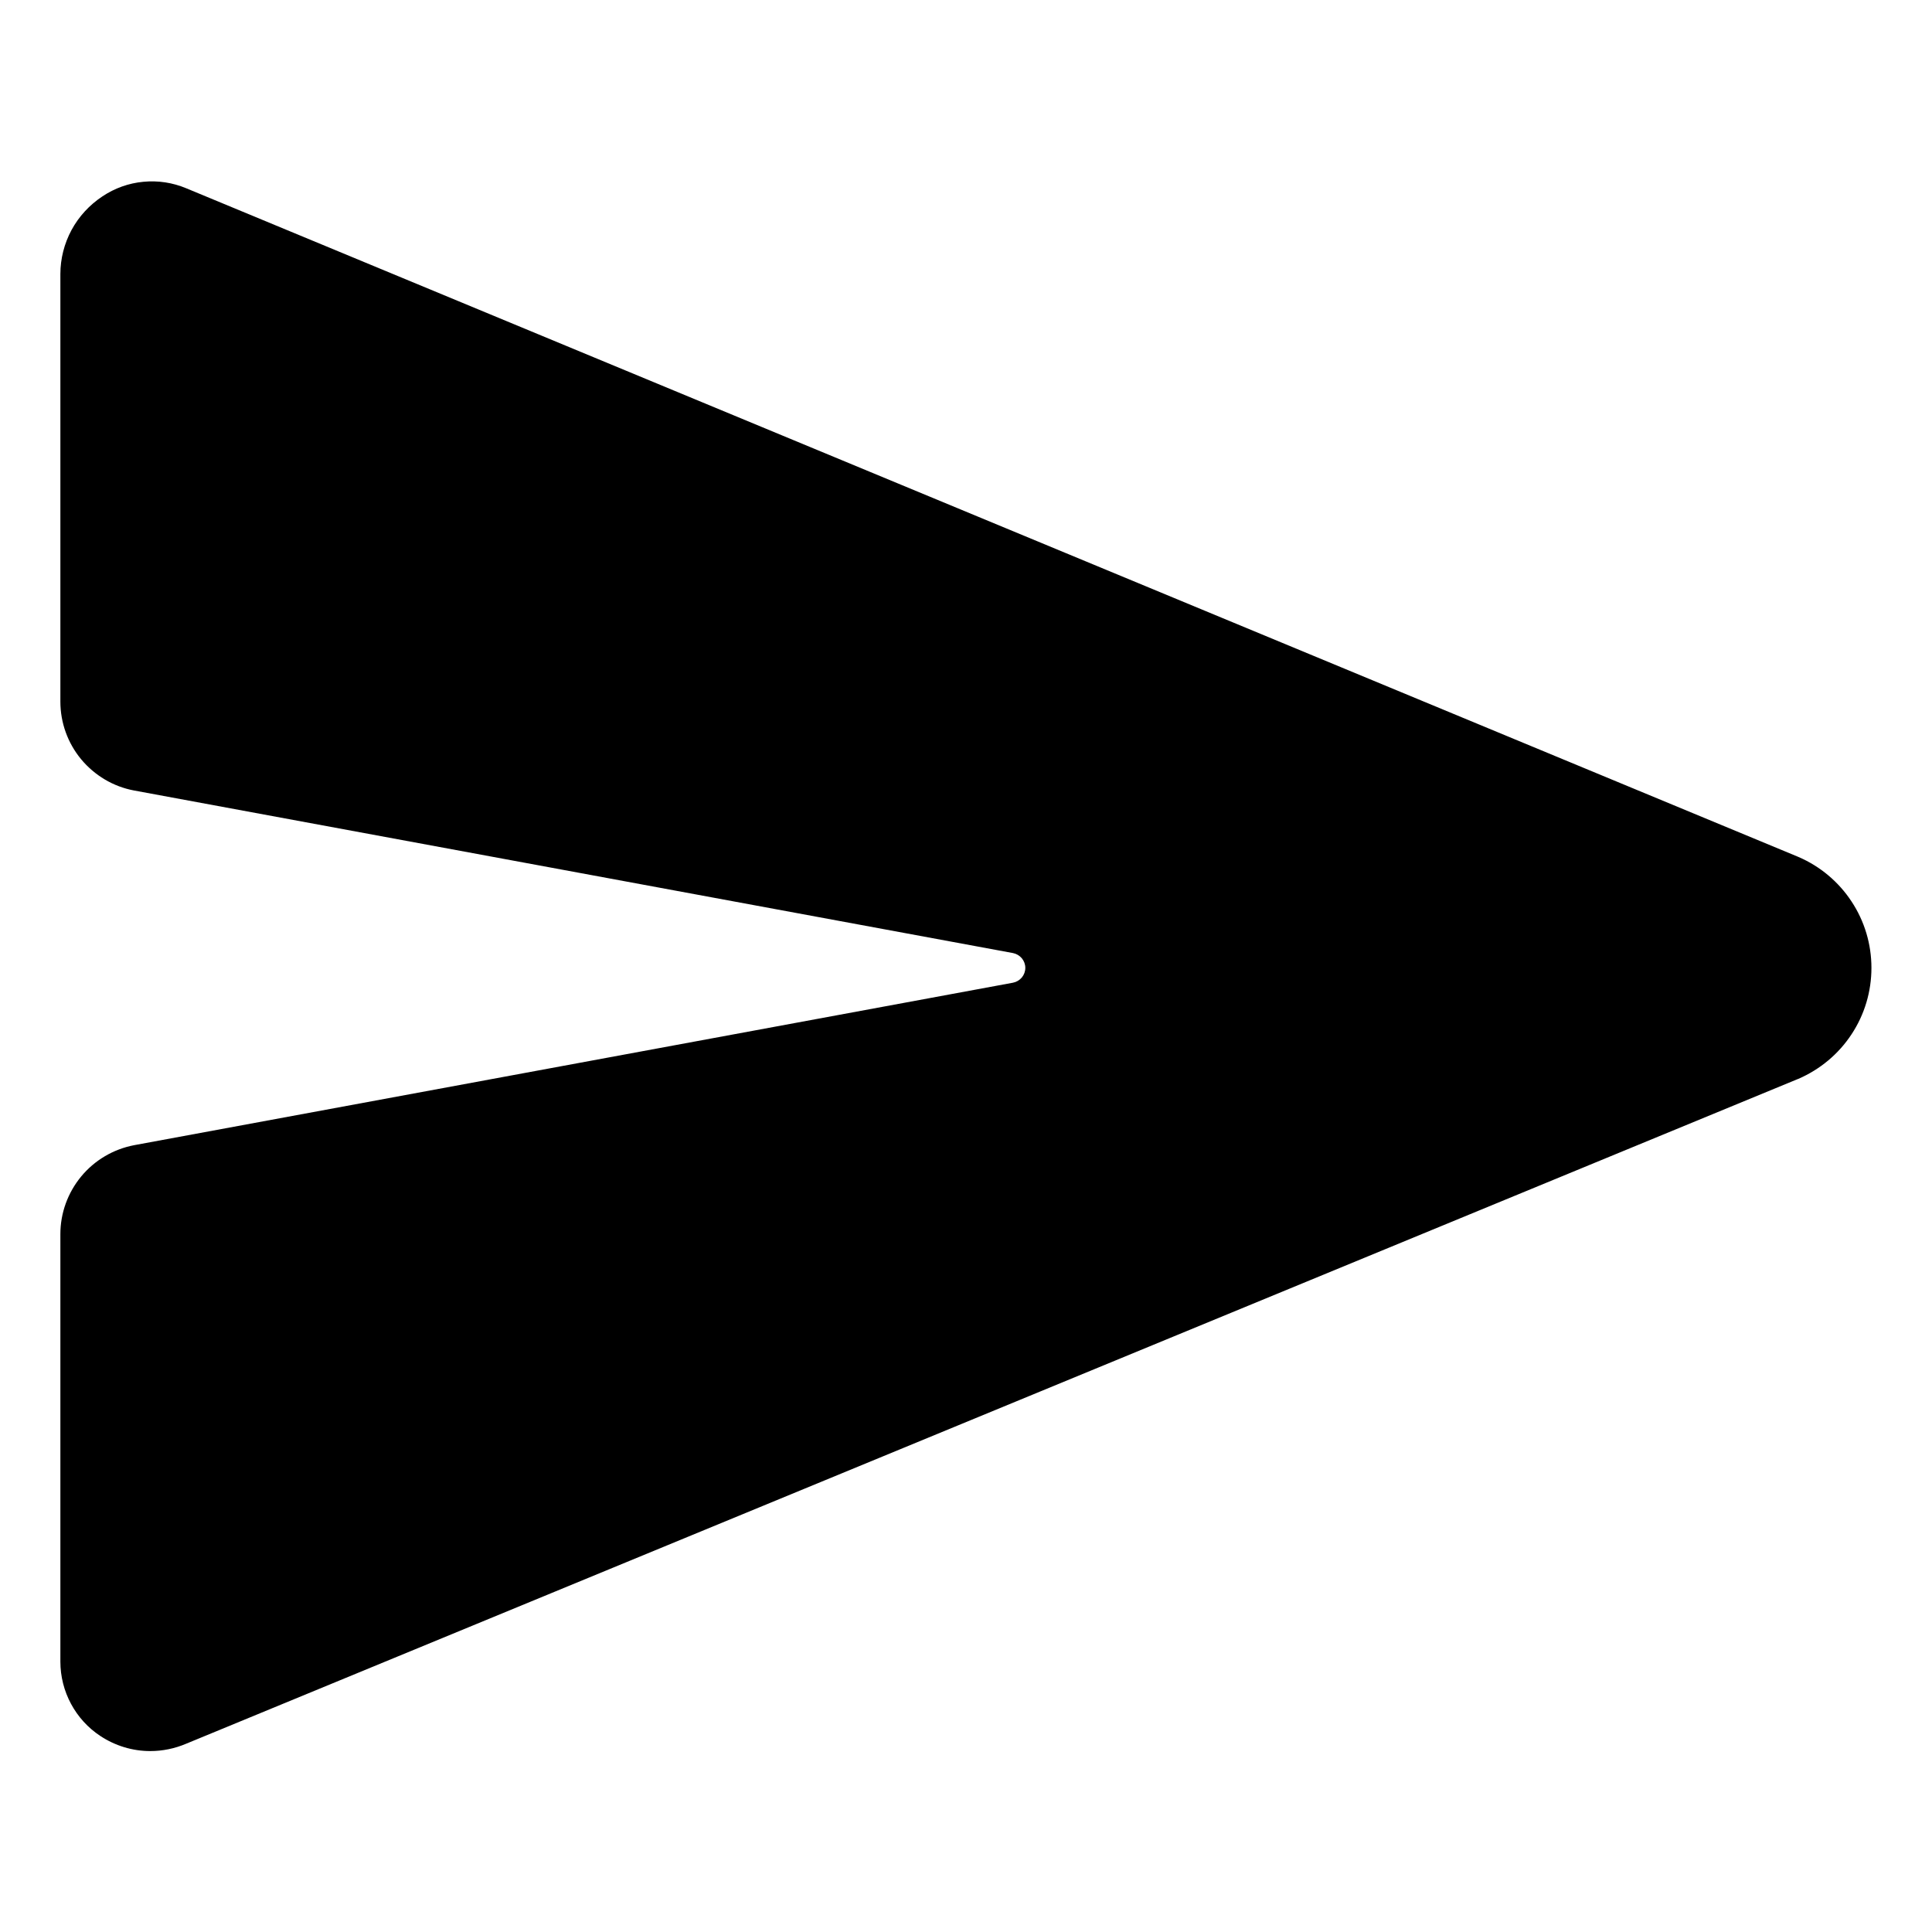
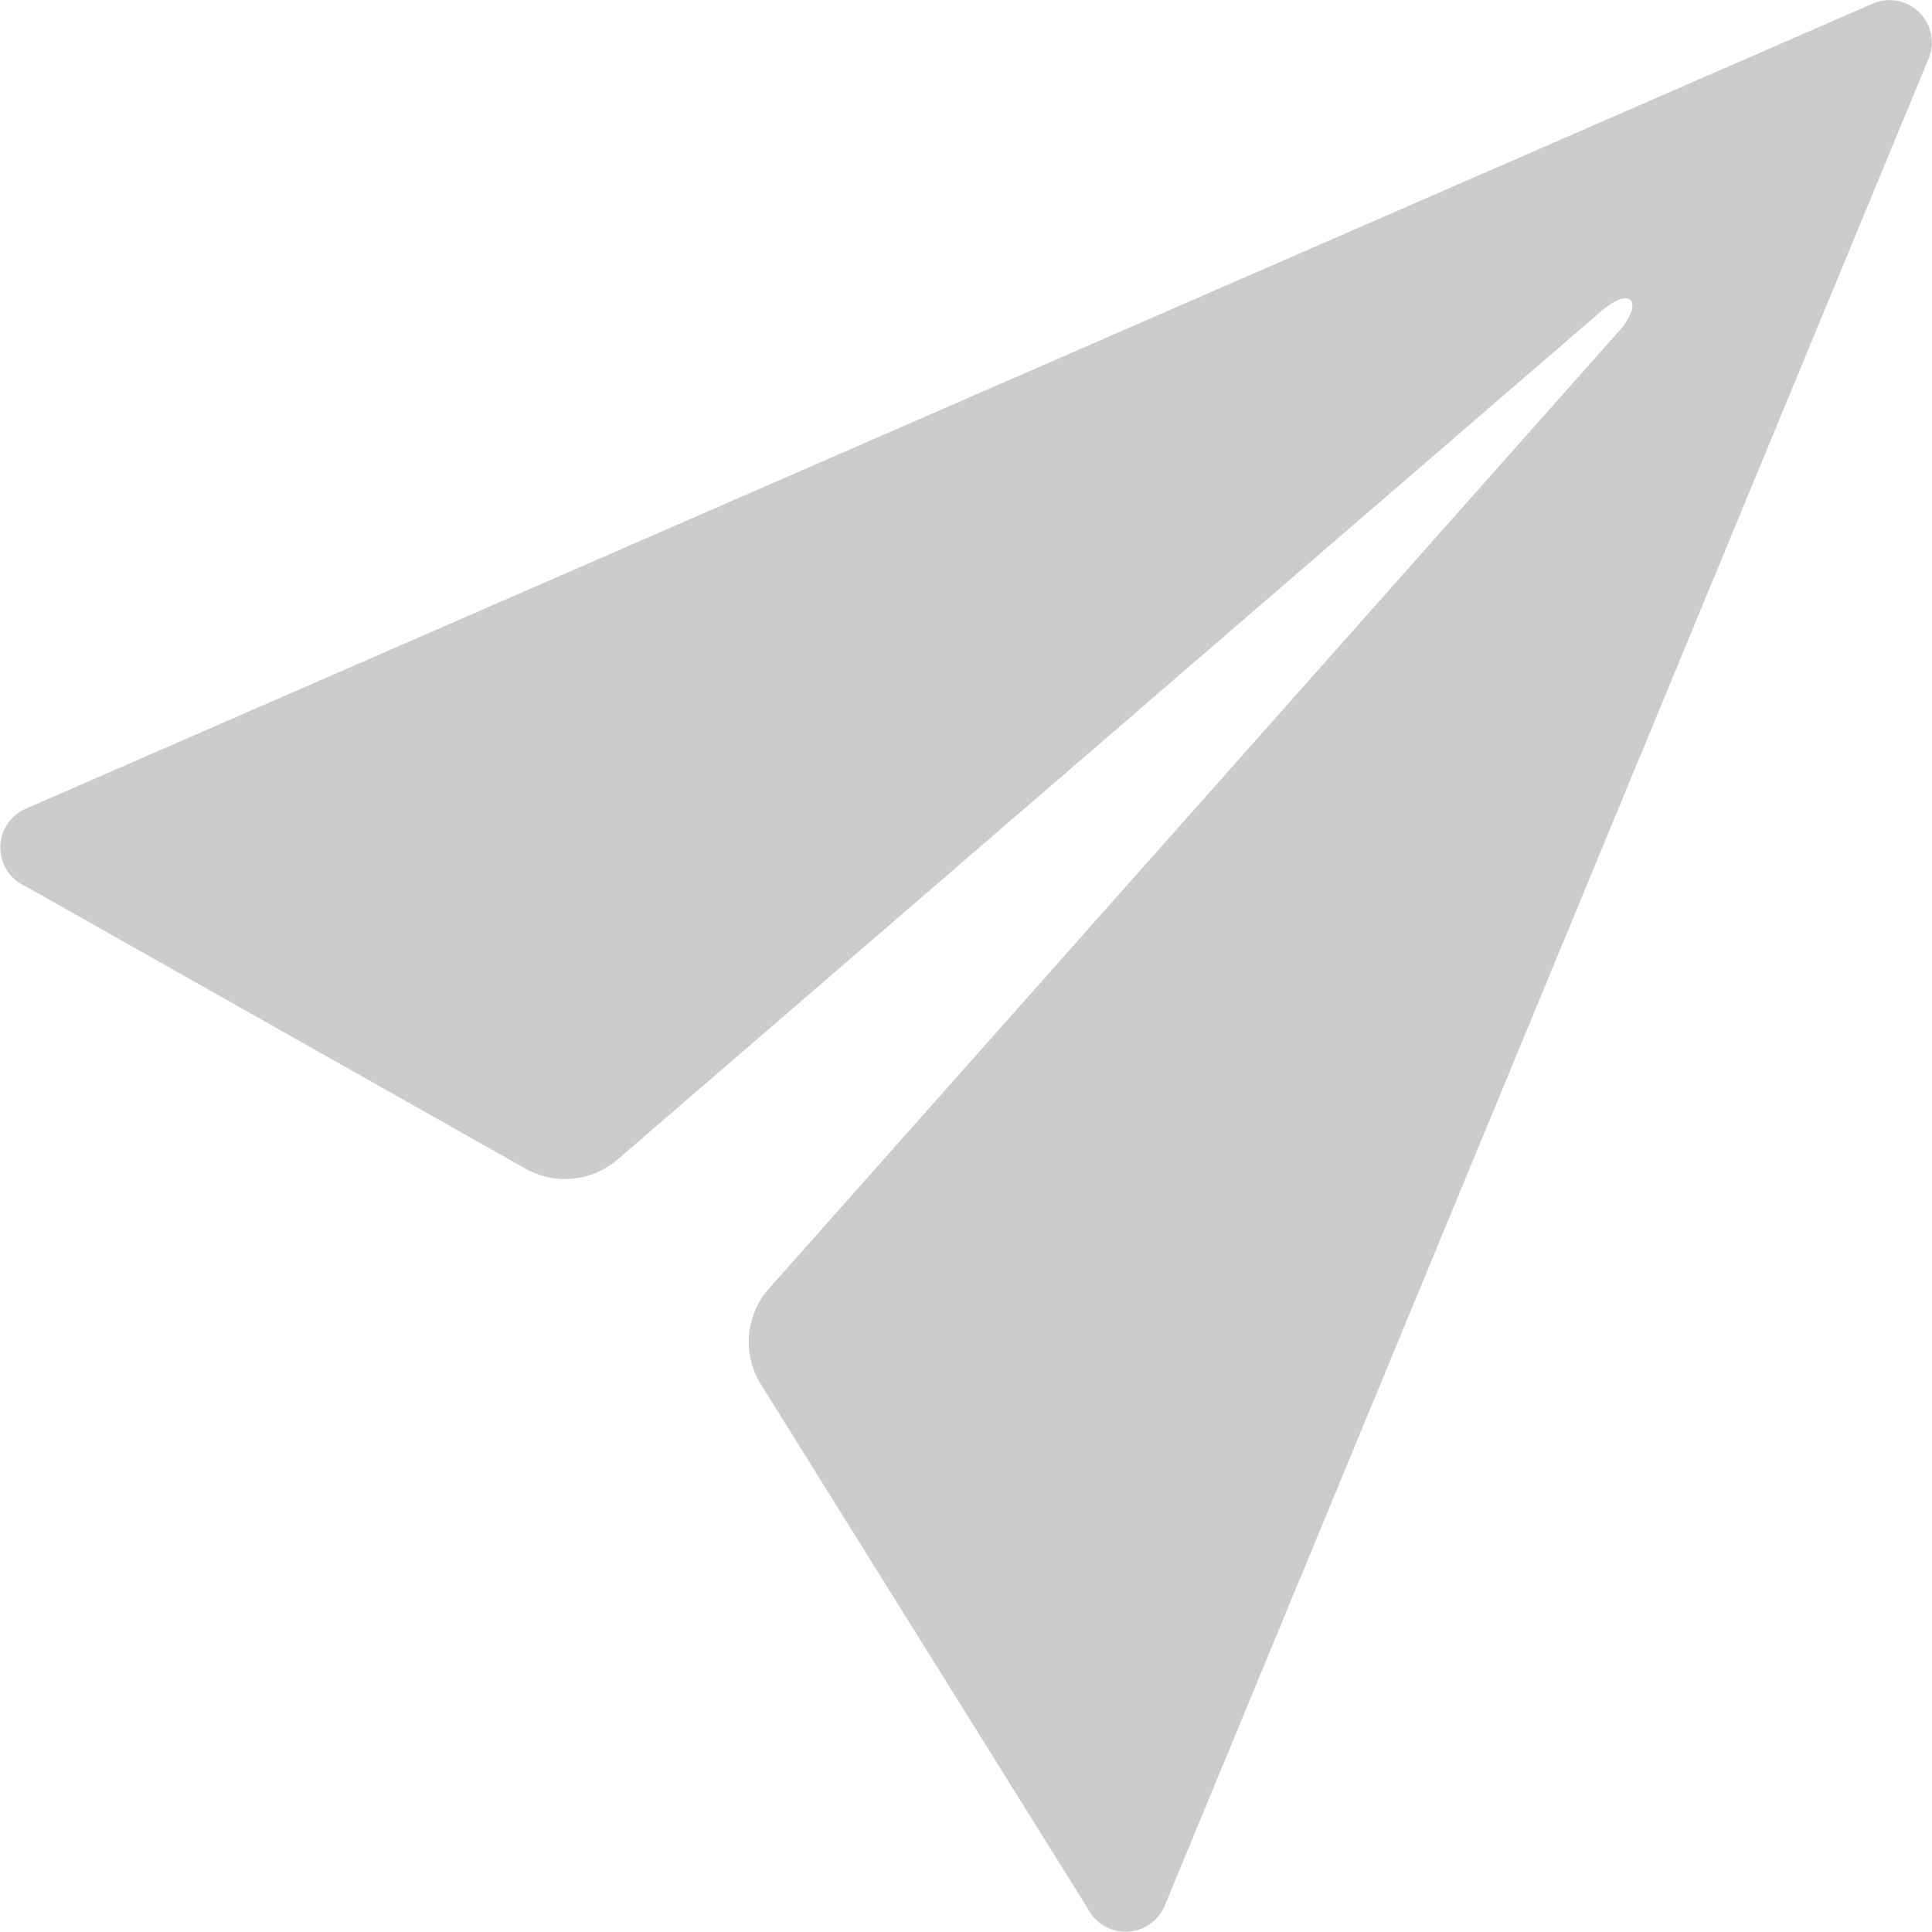
- <svg xmlns="http://www.w3.org/2000/svg" width="20" height="20" viewBox="0 0 20 20" fill="none">
-   <path d="M18.617 8.871L18.61 8.868L1.928 1.949C1.787 1.89 1.635 1.867 1.483 1.882C1.332 1.896 1.187 1.948 1.06 2.033C0.927 2.121 0.817 2.24 0.741 2.38C0.665 2.521 0.625 2.678 0.625 2.837V7.263C0.625 7.481 0.701 7.692 0.84 7.86C0.98 8.028 1.173 8.143 1.387 8.183L10.486 9.866C10.522 9.873 10.554 9.892 10.578 9.92C10.601 9.948 10.614 9.983 10.614 10.019C10.614 10.056 10.601 10.091 10.578 10.119C10.554 10.147 10.522 10.166 10.486 10.173L1.388 11.855C1.174 11.896 0.98 12.01 0.841 12.178C0.702 12.346 0.625 12.557 0.625 12.775V17.201C0.625 17.354 0.663 17.504 0.735 17.638C0.807 17.772 0.911 17.887 1.039 17.971C1.192 18.072 1.371 18.127 1.555 18.127C1.683 18.127 1.809 18.101 1.927 18.051L18.609 11.171L18.617 11.168C18.841 11.071 19.033 10.911 19.167 10.707C19.302 10.503 19.373 10.264 19.373 10.019C19.373 9.775 19.302 9.536 19.167 9.332C19.033 9.128 18.841 8.967 18.617 8.871Z" fill="black" />
+ <svg xmlns="http://www.w3.org/2000/svg" width="23.717" height="23.714" viewBox="0 0 23.717 23.714">
+   <path id="Icon_ionic-ios-send" data-name="Icon ionic-ios-send" d="M27.472,4.556,4.8,14.439a.52.52,0,0,0,.019.945l6.134,3.465a.989.989,0,0,0,1.13-.111L24.173,8.311c.08-.068.272-.2.346-.124s-.043.266-.111.346L13.945,20.319a.986.986,0,0,0-.1,1.18l4.009,6.43a.522.522,0,0,0,.939-.012L28.17,5.242A.52.52,0,0,0,27.472,4.556Z" transform="translate(-4.503 -4.503)" opacity="0.2" />
</svg>
